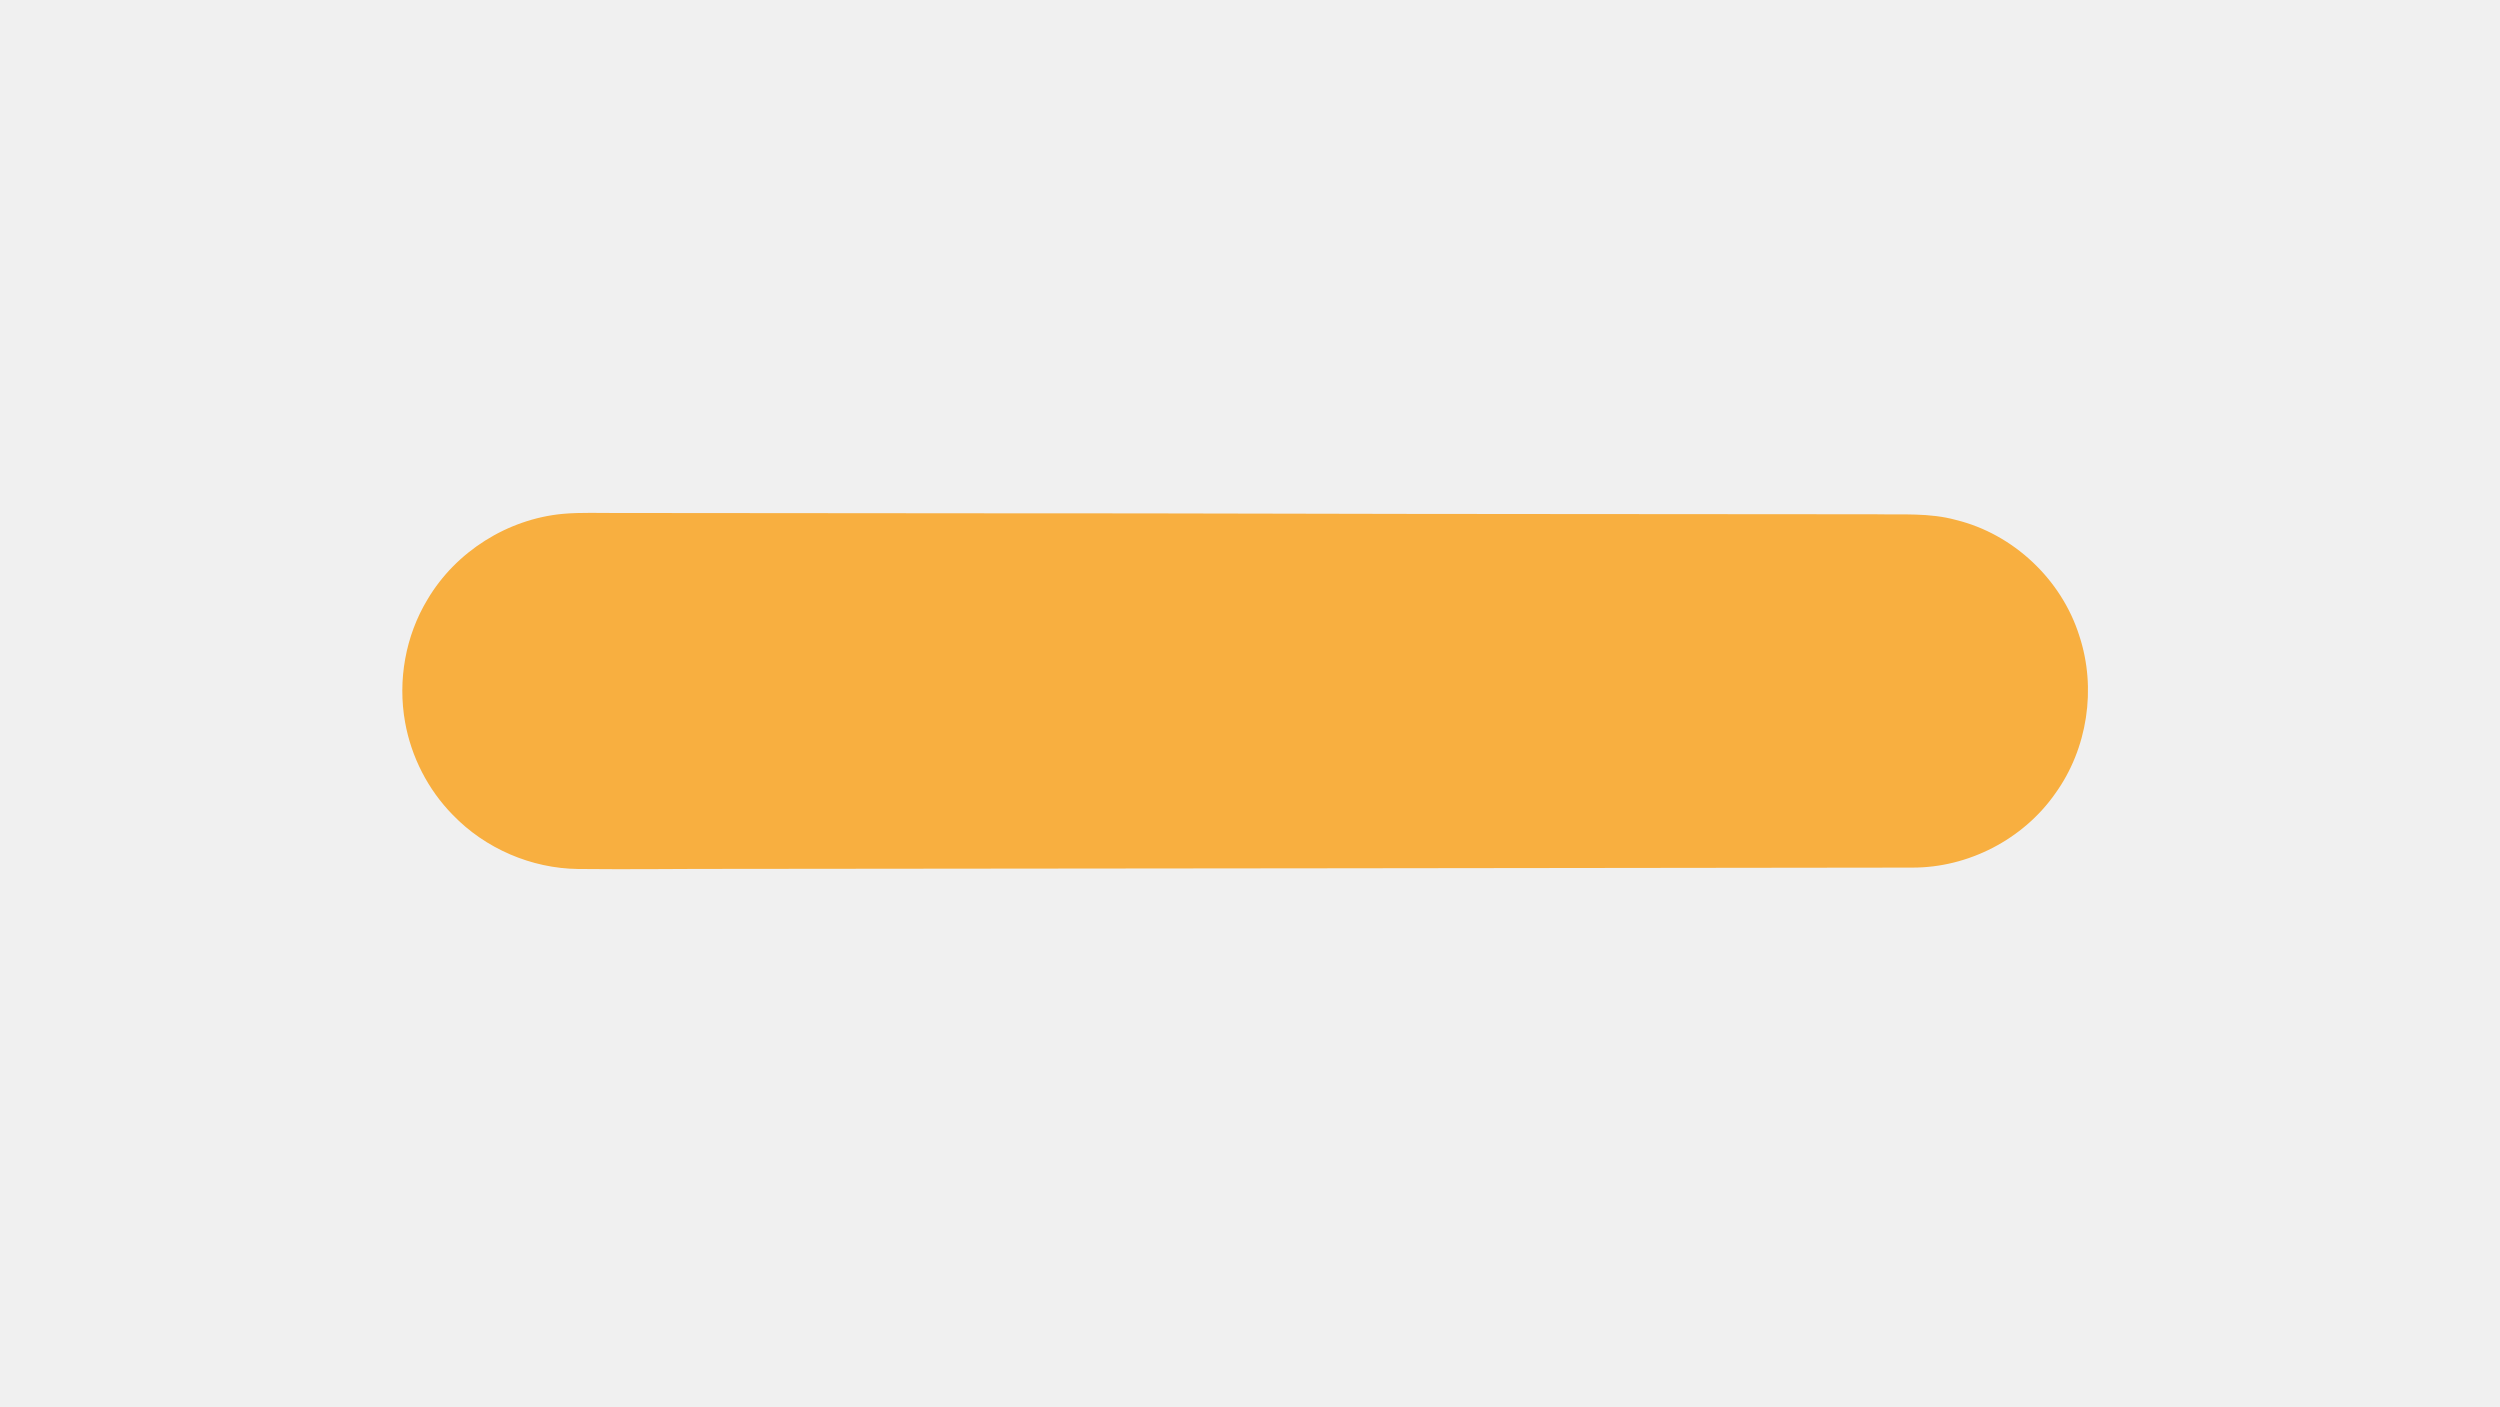
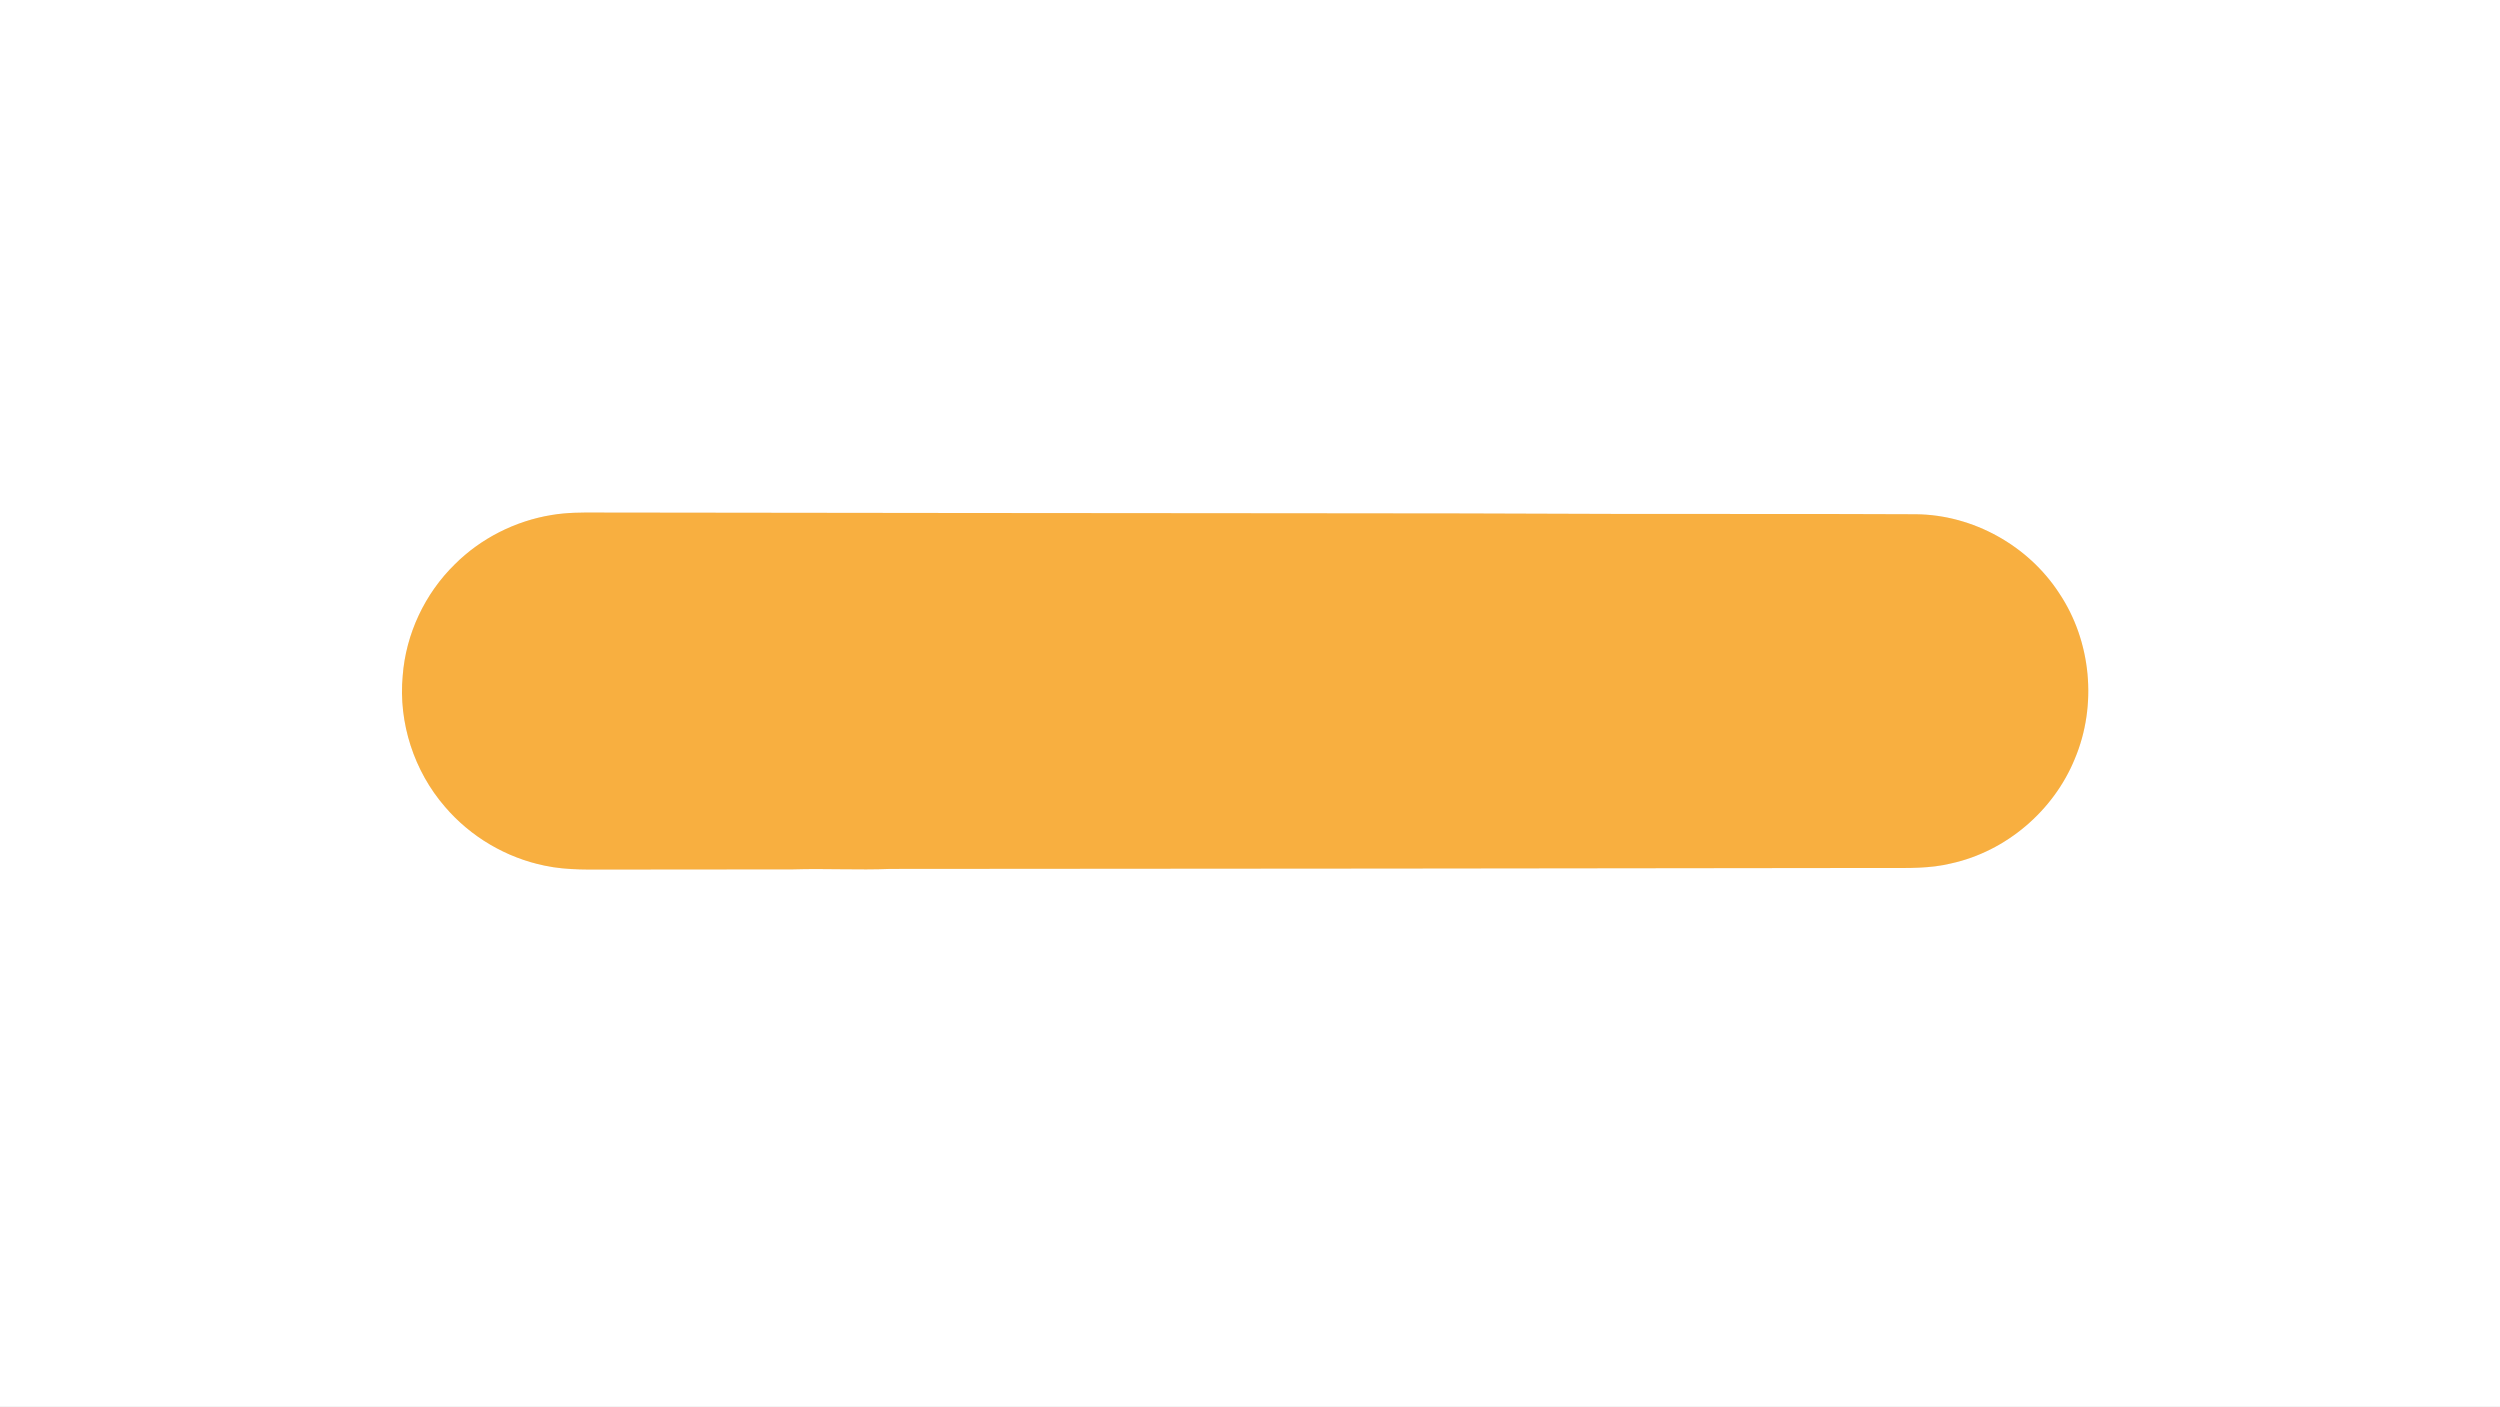
<svg xmlns="http://www.w3.org/2000/svg" width="1280px" height="720px" viewBox="0 0 1280 720" version="1.1">
+   <g id="#ffffffff">
+     <path fill="#ffffff" opacity="1.00" d=" M 0.00 0.00 L 1280.00 0.00 L 1280.00 720.00 L 0.00 720.00 L 0.00 0.00 M 282.43 263.68 C 263.83 266.72 246.20 275.61 232.85 288.94 C 217.52 303.95 207.79 324.60 206.18 346.02 C 203.95 370.09 212.02 394.87 227.86 413.11 C 240.91 428.41 259.15 439.16 278.84 443.20 C 290.71 445.76 302.91 445.13 314.97 445.20 C 345.32 445.18 375.68 445.16 406.03 445.12 C 422.69 444.61 439.35 445.54 456.01 444.88 C 626.01 444.84 796.00 444.58 965.99 444.40 C 977.02 444.42 988.22 444.73 999.02 442.06 C 1027.15 435.87 1051.44 415.14 1062.30 388.51 C 1073.80 361.22 1070.80 328.37 1054.31 303.74 C 1038.46 279.32 1010.17 263.57 981.02 263.30 C 930.34 263.07 879.66 263.21 828.98 263.13 C 775.96 262.87 722.93 262.84 669.91 262.80 C 548.61 262.74 427.31 262.58 306.02 262.43 C 298.15 262.37 290.21 262.36 282.43 263.68 Z" />
+   </g>
  <g id="#f8af40ff">
-     <path fill="#f8af40" opacity="1.00" d=" M 288.08 263.10 C 297.68 262.24 307.33 262.74 316.96 262.65 C 383.31 262.66 449.66 262.81 516.01 262.82 C 606.35 262.76 696.65 263.19 786.99 263.18 C 844.66 263.24 902.33 263.29 960.00 263.31 C 973.84 263.59 987.96 262.49 1001.47 266.22 C 1030.87 273.42 1055.55 296.71 1064.62 325.57 C 1073.49 352.42 1068.85 383.34 1052.28 406.29 C 1035.86 429.77 1007.70 444.31 979.06 444.21 C 778.05 444.42 577.04 444.75 376.03 444.87 C 349.34 444.81 322.66 445.22 295.98 444.92 C 272.04 444.64 248.39 434.45 231.79 417.19 C 219.15 404.31 210.58 387.57 207.41 369.82 C 203.56 348.39 207.58 325.57 218.89 306.91 C 233.33 282.47 259.82 265.76 288.08 263.10 Z" />
+     <path fill="#f8af40" opacity="1.00" d=" M 282.43 263.68 C 290.21 262.36 298.15 262.37 306.02 262.43 C 427.31 262.58 548.61 262.74 669.91 262.80 C 722.93 262.84 775.96 262.87 828.98 263.13 C 879.66 263.21 930.34 263.07 981.02 263.30 C 1010.17 263.57 1038.46 279.32 1054.31 303.74 C 1070.80 328.37 1073.80 361.22 1062.30 388.51 C 1051.44 415.14 1027.15 435.87 999.02 442.06 C 988.22 444.73 977.02 444.42 965.99 444.40 C 796.00 444.58 626.01 444.84 456.01 444.88 C 439.35 445.54 422.69 444.61 406.03 445.12 C 375.68 445.16 345.32 445.18 314.97 445.20 C 302.91 445.13 290.71 445.76 278.84 443.20 C 259.15 439.16 240.91 428.41 227.86 413.11 C 212.02 394.87 203.95 370.09 206.18 346.02 C 207.79 324.60 217.52 303.95 232.85 288.94 C 246.20 275.61 263.83 266.72 282.43 263.68 Z" />
  </g>
</svg>
